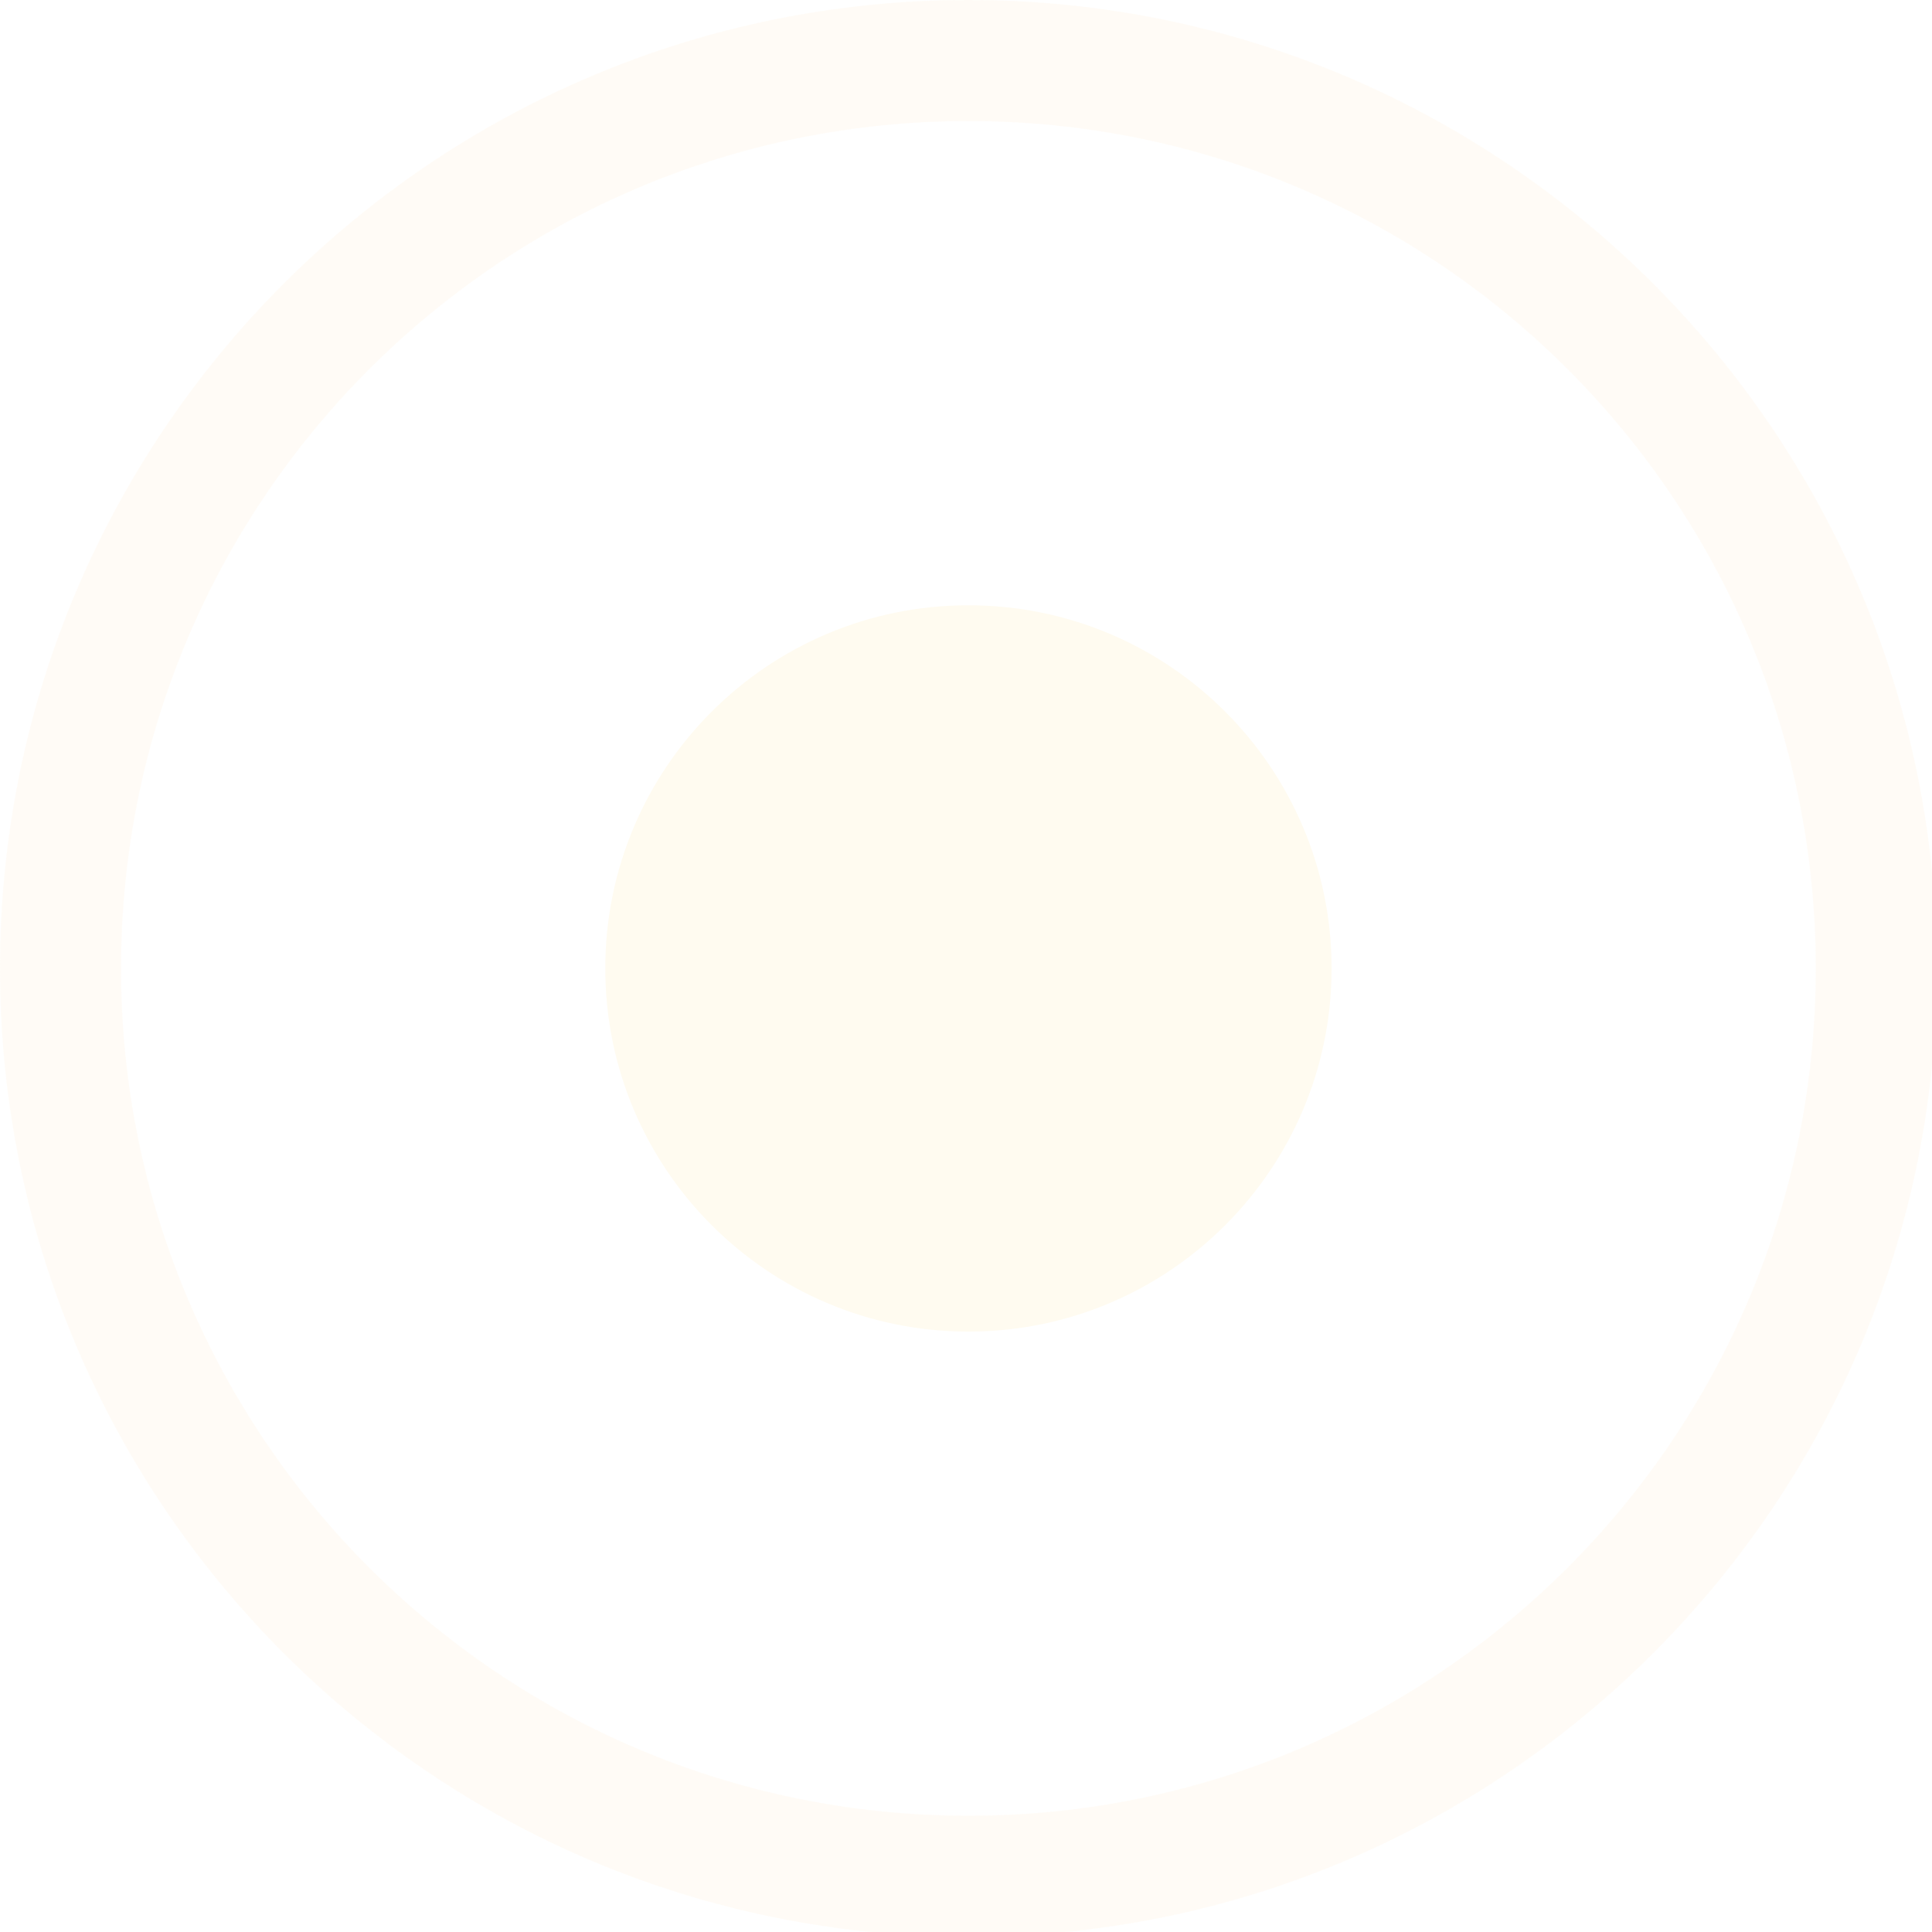
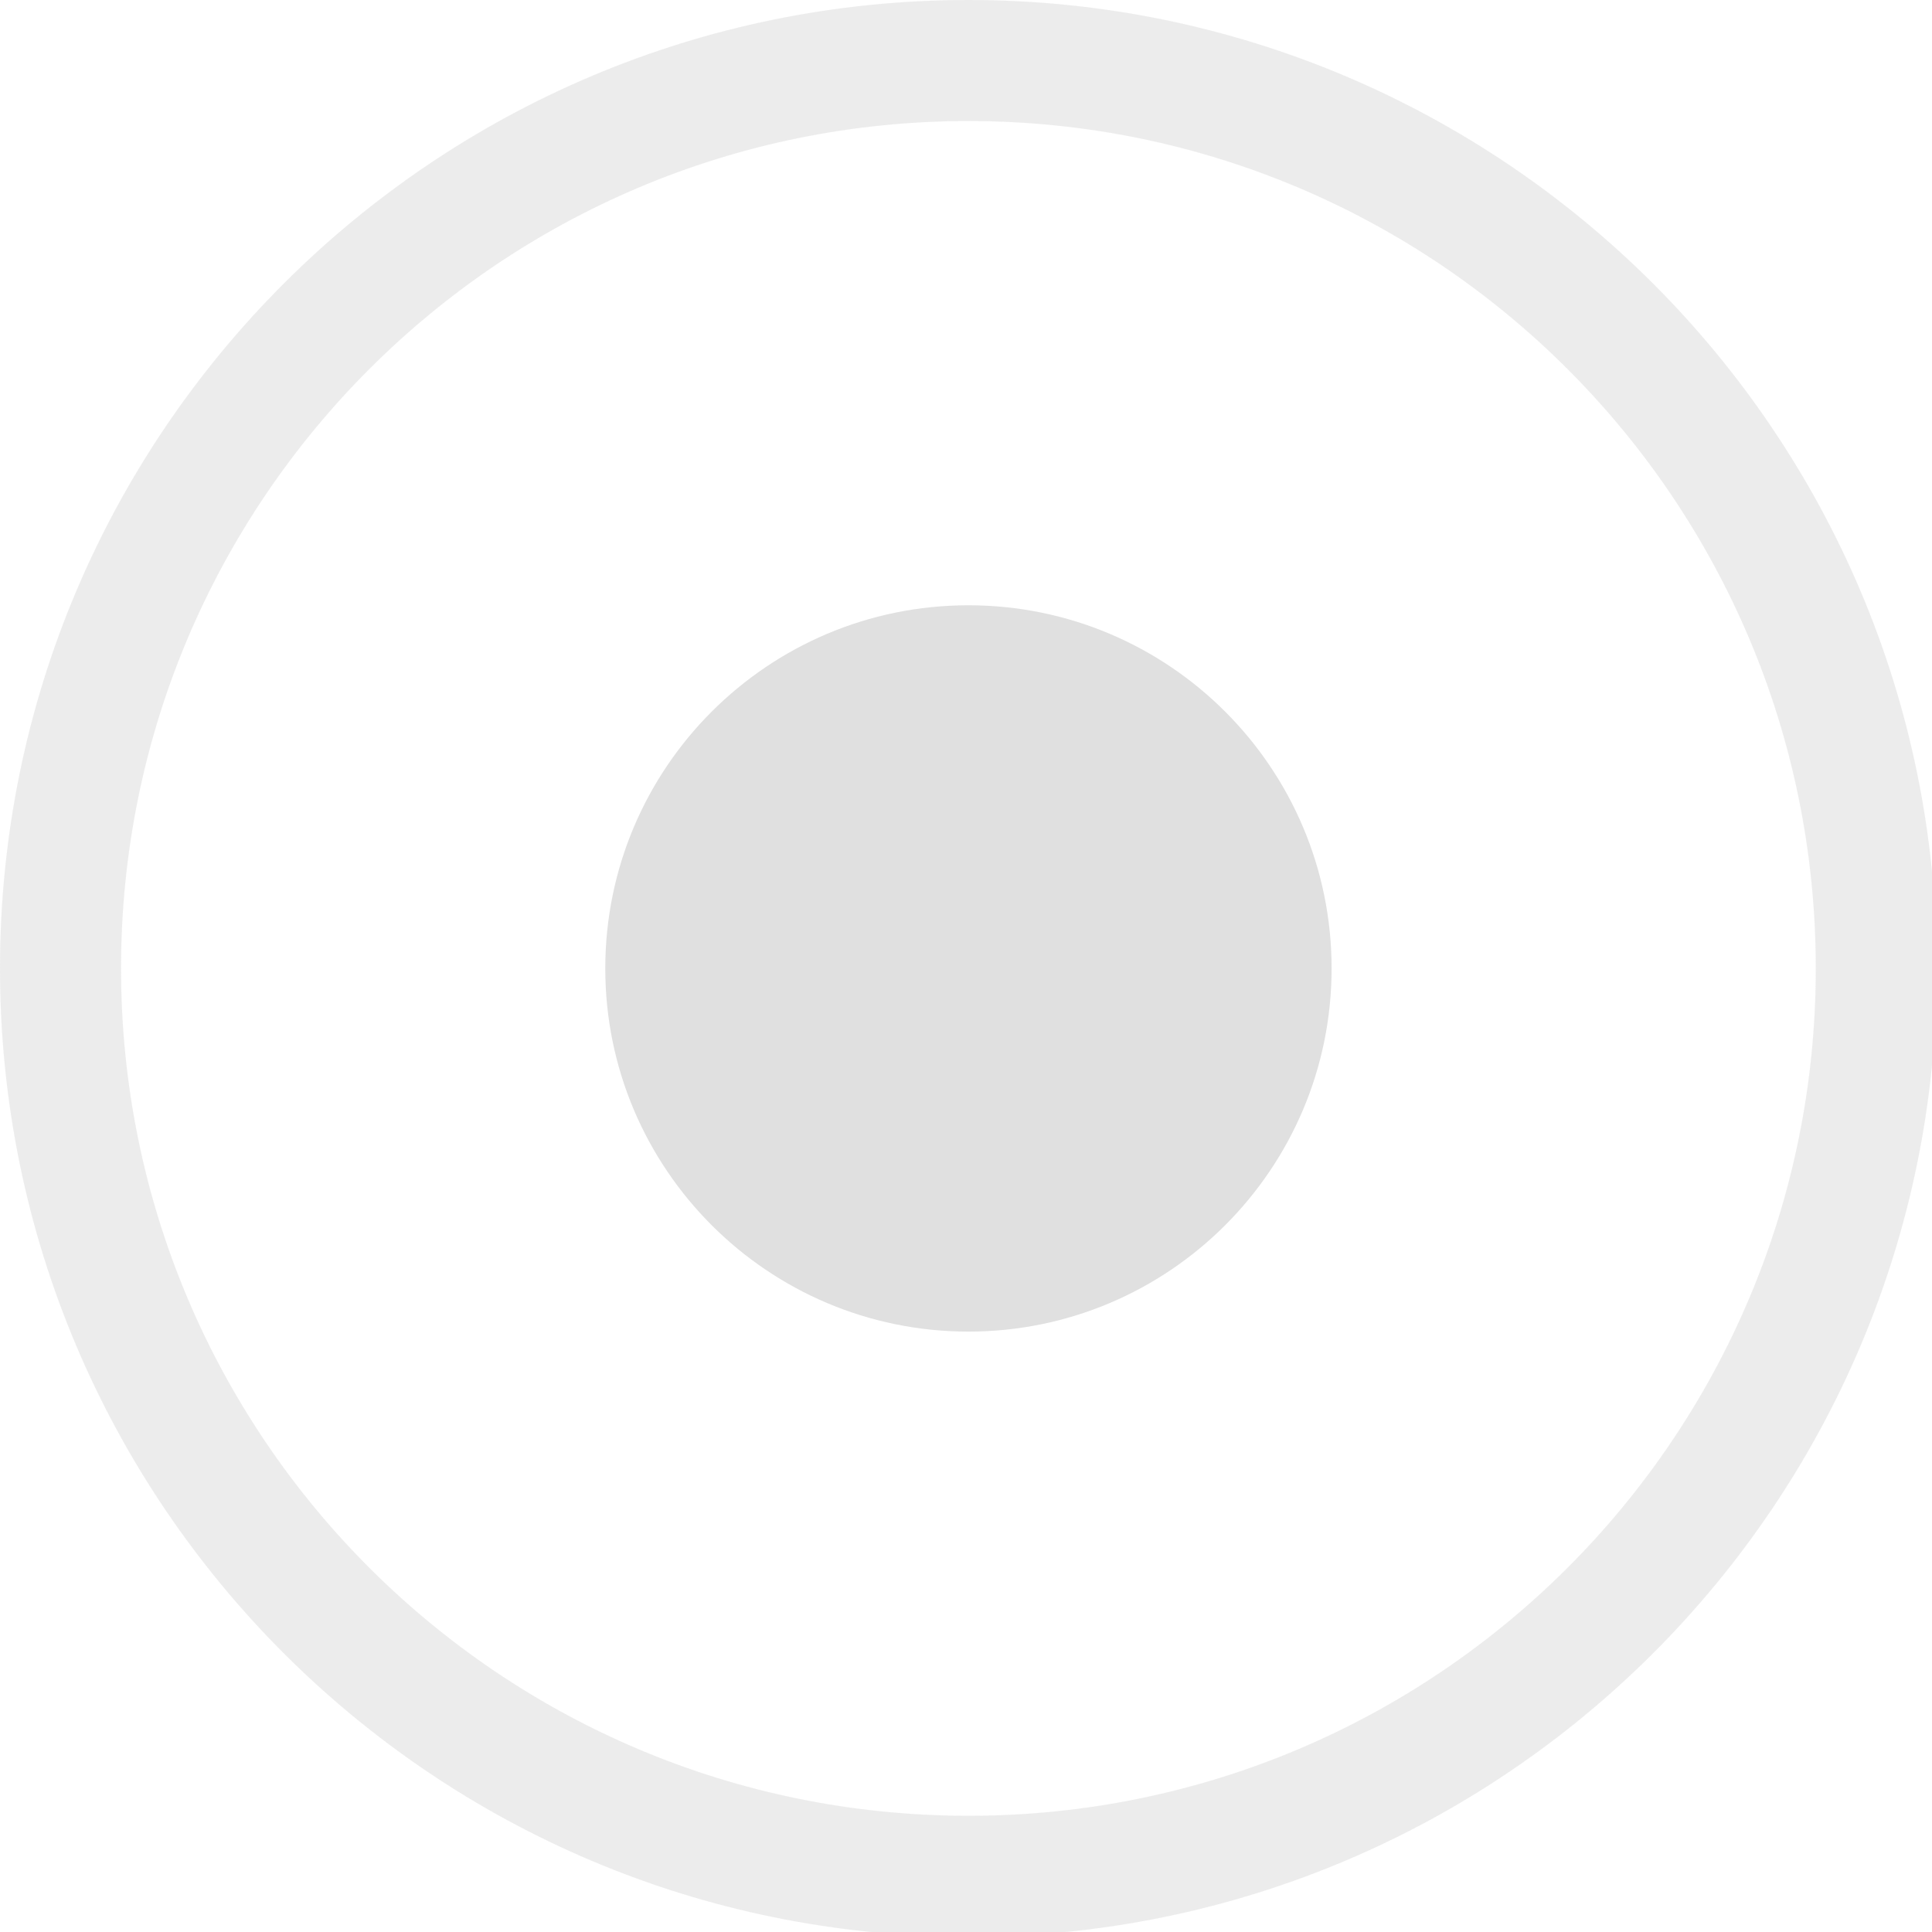
<svg xmlns="http://www.w3.org/2000/svg" width="133pt" height="133pt" viewBox="0 0 133 133" version="1.1">
  <g id="surface1">
-     <path style=" stroke:none;fill-rule:nonzero;fill:#fffbf0;fill-opacity:0.5;" d="M 66.668 0 C 29.852 0 0 29.852 0 66.668 C 0 103.484 29.852 133.332 66.668 133.332 C 103.484 133.332 133.332 103.484 133.332 66.668 C 133.332 29.852 103.484 0 66.668 0 Z M 66.668 8.332 C 98.895 8.332 125 34.441 125 66.668 C 125 98.895 98.895 125 66.668 125 C 34.441 125 8.332 98.895 8.332 66.668 C 8.332 34.441 34.441 8.332 66.668 8.332 Z M 66.668 8.332 " />
-     <path style=" stroke:none;fill-rule:nonzero;fill:#fffbf0;fill-opacity:0.15;" d="M 66.668 0 C 29.852 0 0 29.852 0 66.668 C 0 103.484 29.852 133.332 66.668 133.332 C 103.484 133.332 133.332 103.484 133.332 66.668 C 133.332 29.852 103.484 0 66.668 0 Z M 66.668 8.332 C 98.895 8.332 125 34.441 125 66.668 C 125 98.895 98.895 125 66.668 125 C 34.441 125 8.332 98.895 8.332 66.668 C 8.332 34.441 34.441 8.332 66.668 8.332 Z M 66.668 8.332 " />
-     <path style=" stroke:none;fill-rule:nonzero;fill:#fffbf0;fill-opacity:1;" d="M 91.668 66.668 C 91.668 80.469 80.469 91.668 66.668 91.668 C 52.863 91.668 41.668 80.469 41.668 66.668 C 41.668 52.863 52.863 41.668 66.668 41.668 C 80.469 41.668 91.668 52.863 91.668 66.668 Z M 91.668 66.668 " />
+     <path style=" stroke:none;fill-rule:nonzero;fill:#e0e0e0;fill-opacity:0.5;" d="M 66.668 0 C 29.852 0 0 29.852 0 66.668 C 0 103.484 29.852 133.332 66.668 133.332 C 103.484 133.332 133.332 103.484 133.332 66.668 C 133.332 29.852 103.484 0 66.668 0 Z M 66.668 8.332 C 98.895 8.332 125 34.441 125 66.668 C 125 98.895 98.895 125 66.668 125 C 34.441 125 8.332 98.895 8.332 66.668 C 8.332 34.441 34.441 8.332 66.668 8.332 Z M 66.668 8.332 " />
+     <path style=" stroke:none;fill-rule:nonzero;fill:#e0e0e0;fill-opacity:0.15;" d="M 66.668 0 C 29.852 0 0 29.852 0 66.668 C 0 103.484 29.852 133.332 66.668 133.332 C 103.484 133.332 133.332 103.484 133.332 66.668 C 133.332 29.852 103.484 0 66.668 0 Z M 66.668 8.332 C 98.895 8.332 125 34.441 125 66.668 C 125 98.895 98.895 125 66.668 125 C 34.441 125 8.332 98.895 8.332 66.668 C 8.332 34.441 34.441 8.332 66.668 8.332 Z M 66.668 8.332 " />
+     <path style=" stroke:none;fill-rule:nonzero;fill:#e0e0e0;fill-opacity:1;" d="M 91.668 66.668 C 91.668 80.469 80.469 91.668 66.668 91.668 C 52.863 91.668 41.668 80.469 41.668 66.668 C 41.668 52.863 52.863 41.668 66.668 41.668 C 80.469 41.668 91.668 52.863 91.668 66.668 Z M 91.668 66.668 " />
  </g>
</svg>
